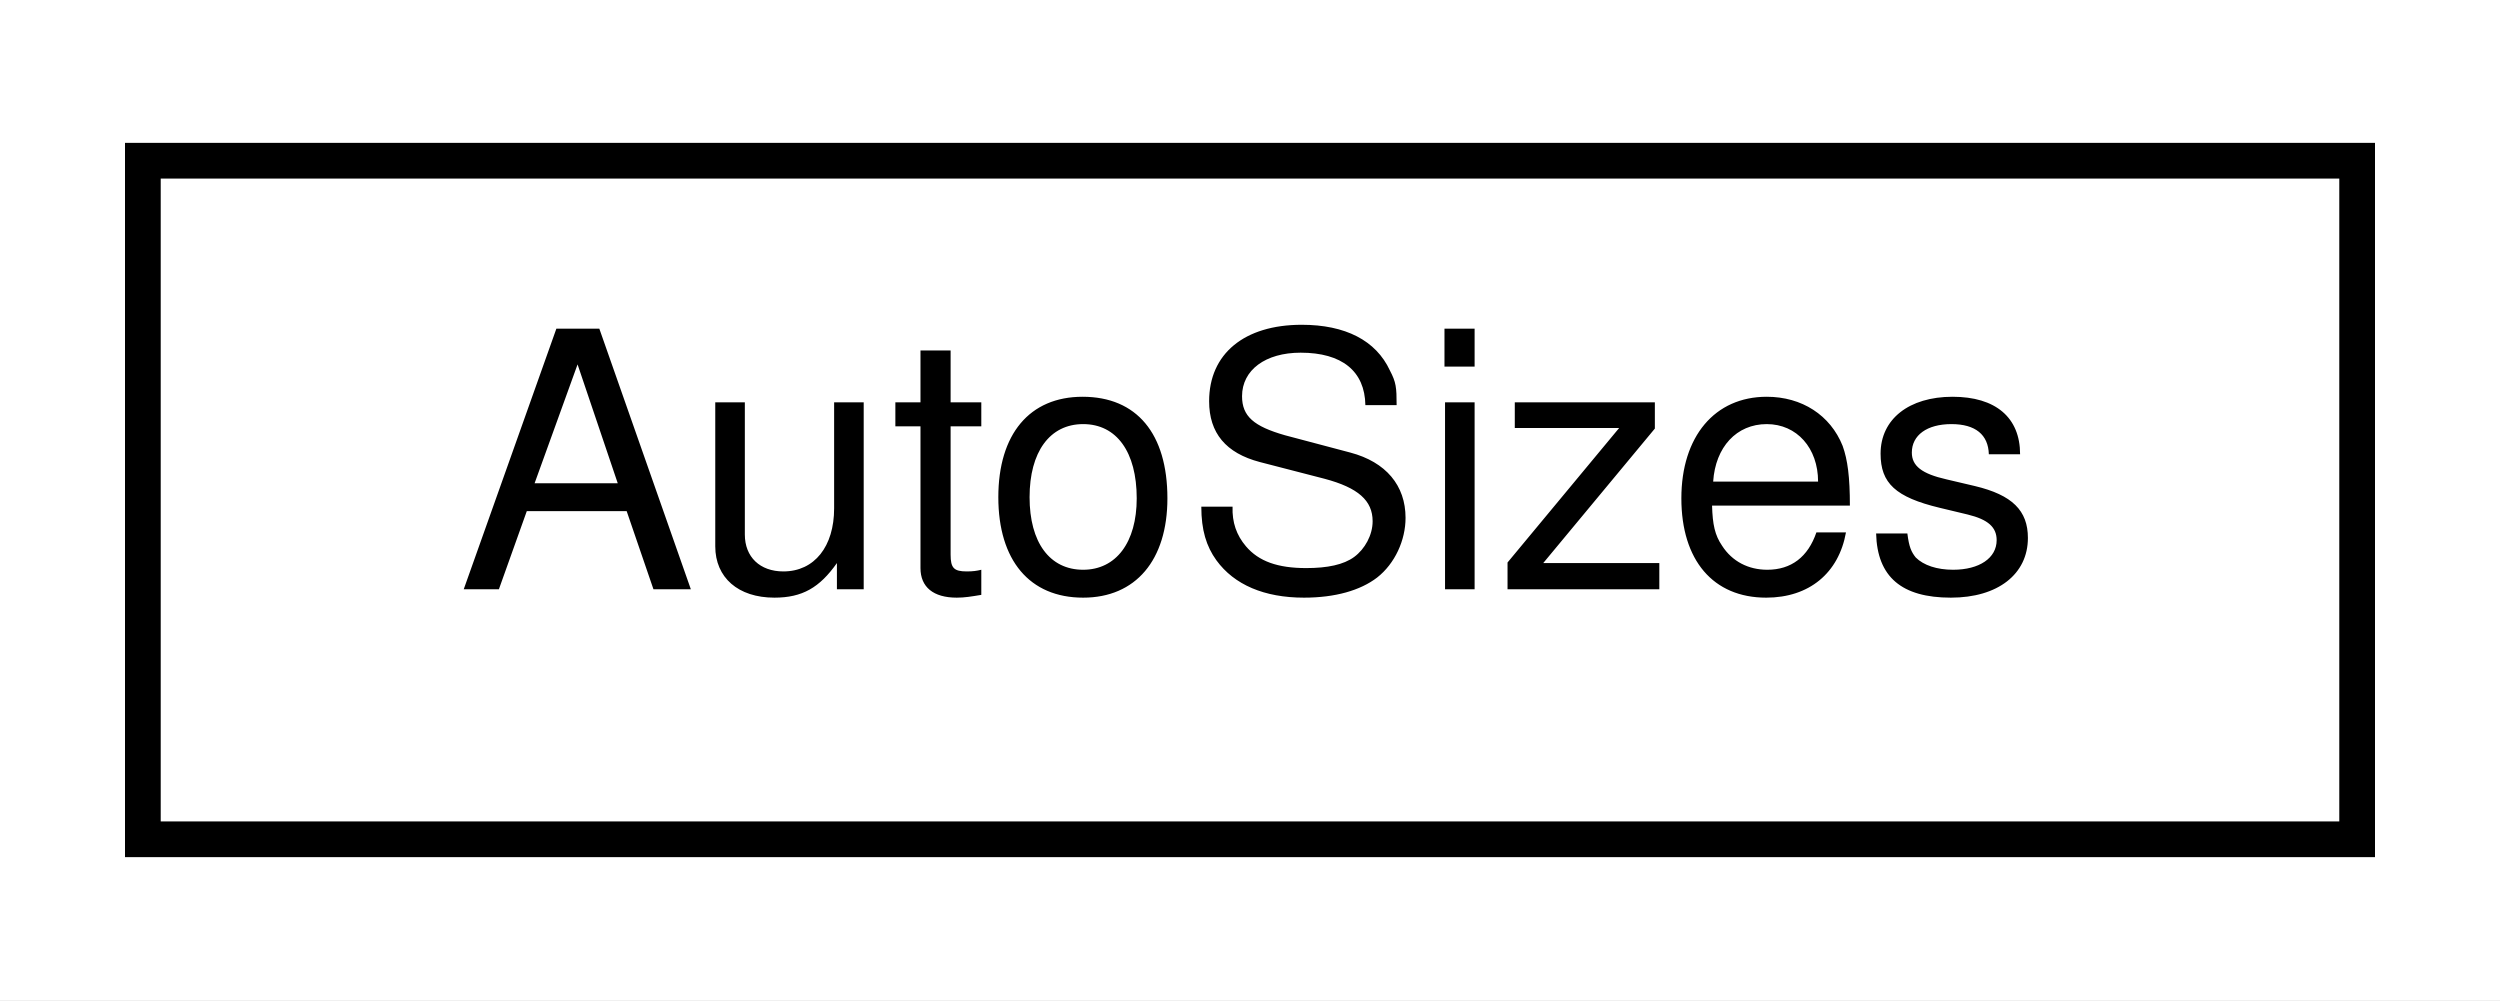
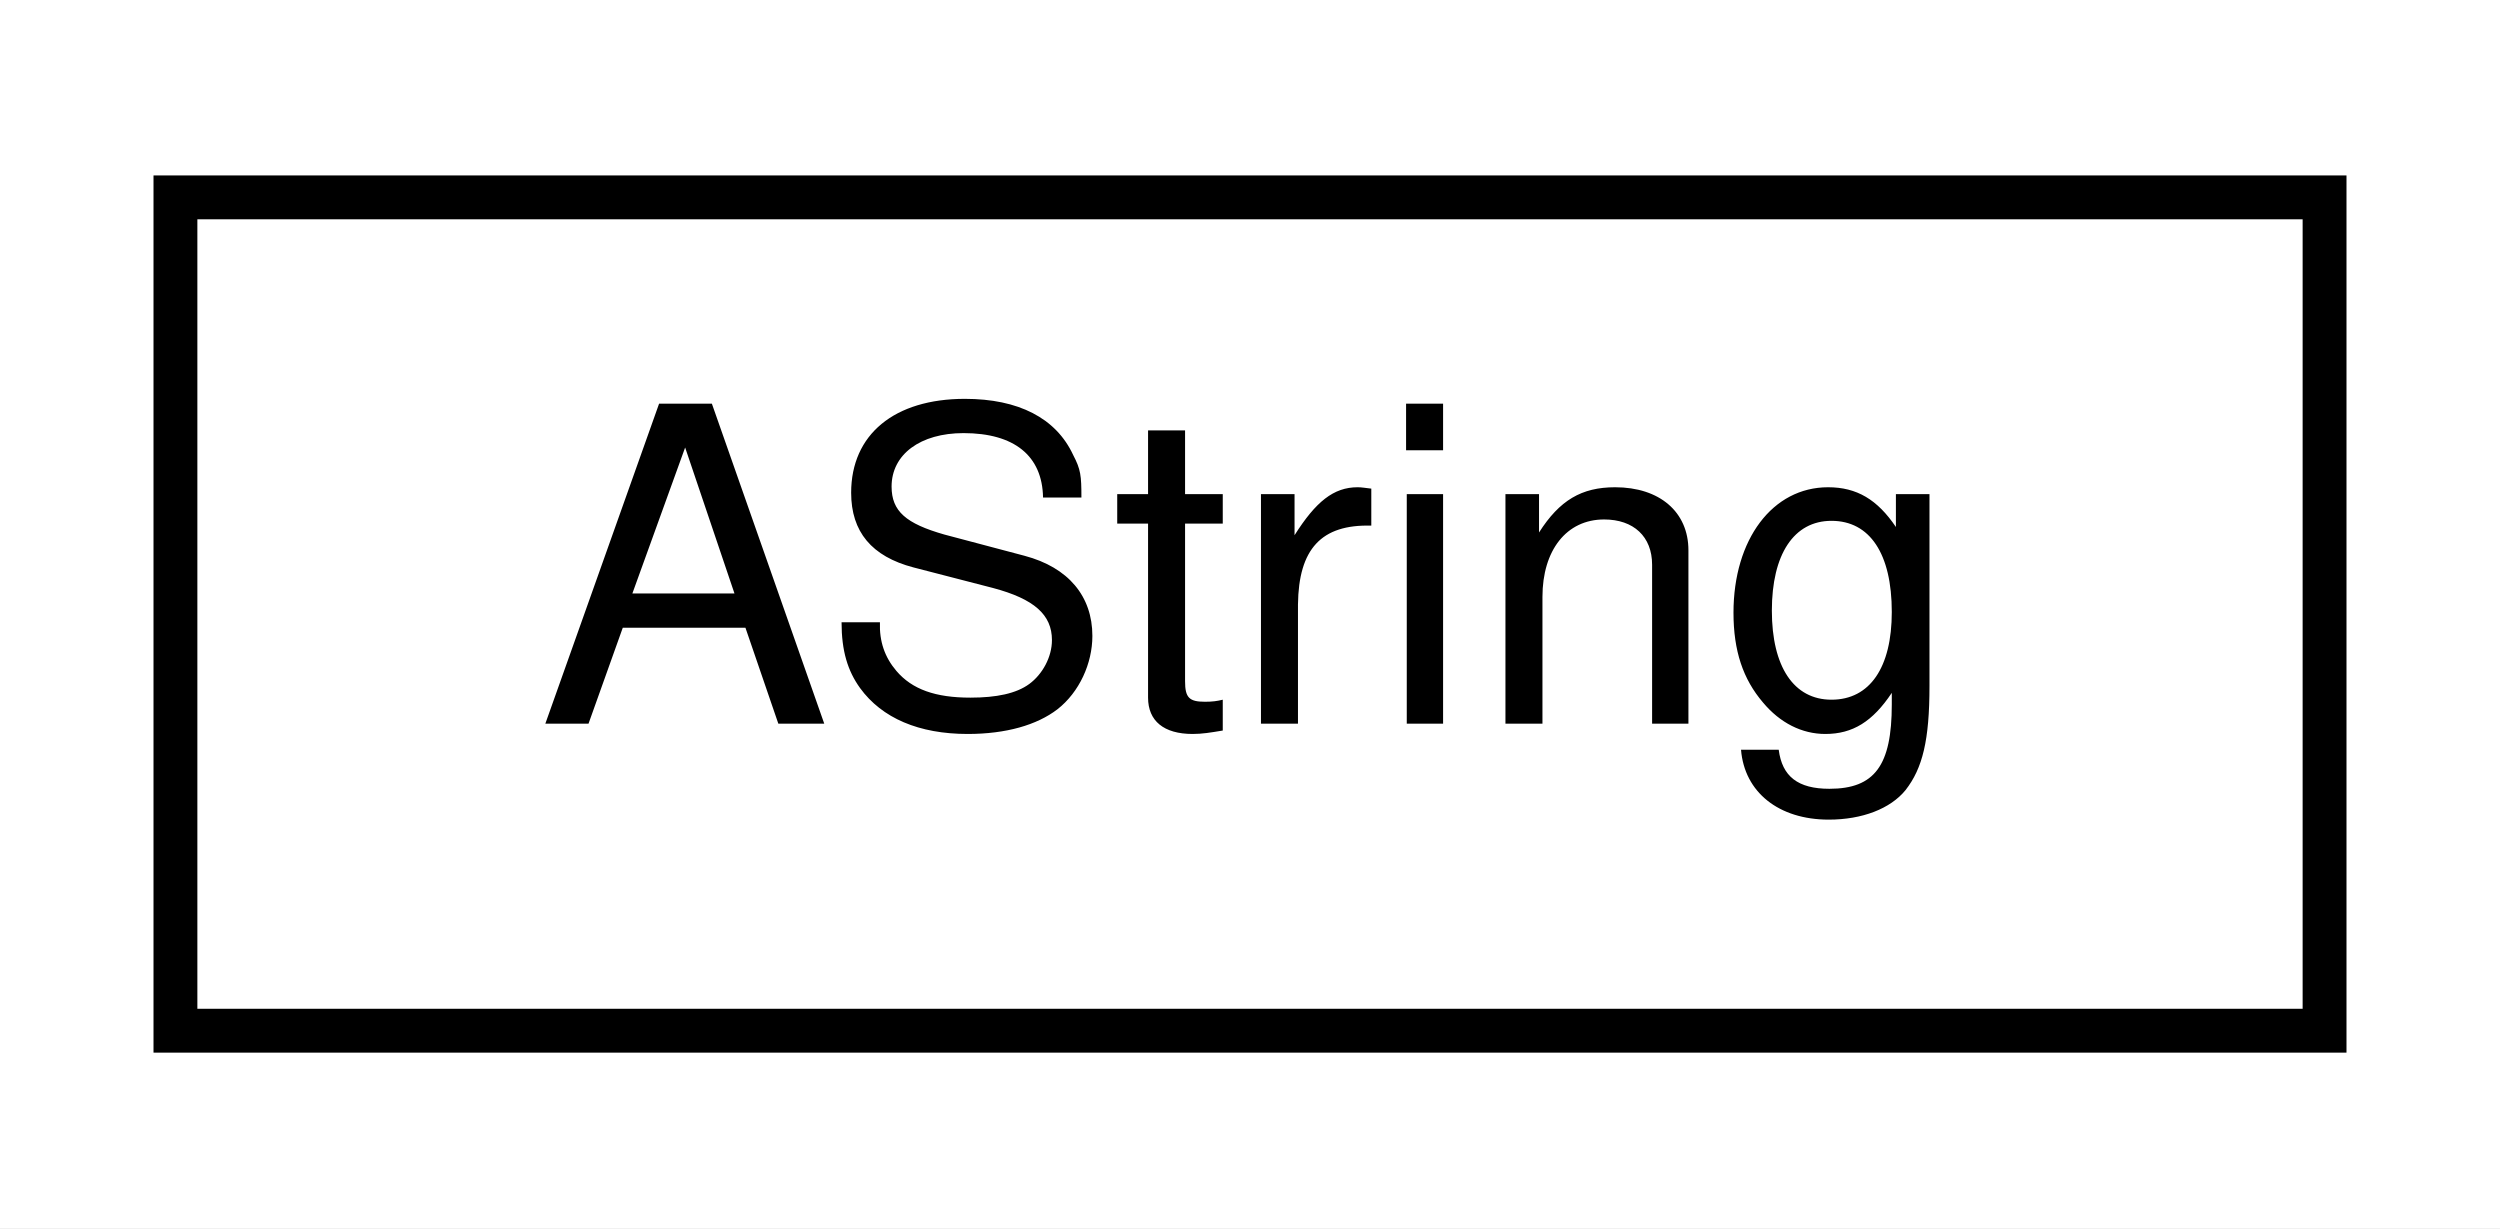
- <svg xmlns="http://www.w3.org/2000/svg" xmlns:xlink="http://www.w3.org/1999/xlink" width="70pt" height="28pt" viewBox="0.00 0.00 70.00 28.00">
+ <svg xmlns="http://www.w3.org/2000/svg" xmlns:xlink="http://www.w3.org/1999/xlink" width="57pt" height="28pt" viewBox="0.00 0.00 57.00 28.00">
  <g id="graph0" class="graph" transform="scale(1 1) rotate(0) translate(4 24)">
-     <polygon fill="white" stroke="none" points="-4,4 -4,-24 66,-24 66,4 -4,4" />
+     <polygon fill="white" stroke="none" points="-4,4 -4,-24 53,-24 53,4 -4,4" />
    <g id="node1" class="node">
      <g id="a_node1">
-         <a xlink:href="classcs_1_1aworx_1_1lox_1_1core_1_1textlogger_1_1AutoSizes.html" target="_top" xlink:title="AutoSizes">
-           <polygon fill="white" stroke="black" points="-3.55271e-15,-0.5 -3.55271e-15,-19.5 62,-19.5 62,-0.5 -3.55271e-15,-0.5" />
-           <text text-anchor="middle" x="31" y="-7.5" font-family="Helvetica,sans-Serif" font-size="10.00">AutoSizes</text>
+         <a xlink:href="classcs_1_1aworx_1_1lib_1_1strings_1_1AString.html" target="_top" xlink:title="AString">
+           <polygon fill="white" stroke="black" points="-3.55271e-15,-0.5 -3.55271e-15,-19.5 49,-19.5 49,-0.5 -3.55271e-15,-0.5" />
+           <text text-anchor="middle" x="24.5" y="-7.5" font-family="Helvetica,sans-Serif" font-size="10.00">AString</text>
        </a>
      </g>
    </g>
  </g>
</svg>
